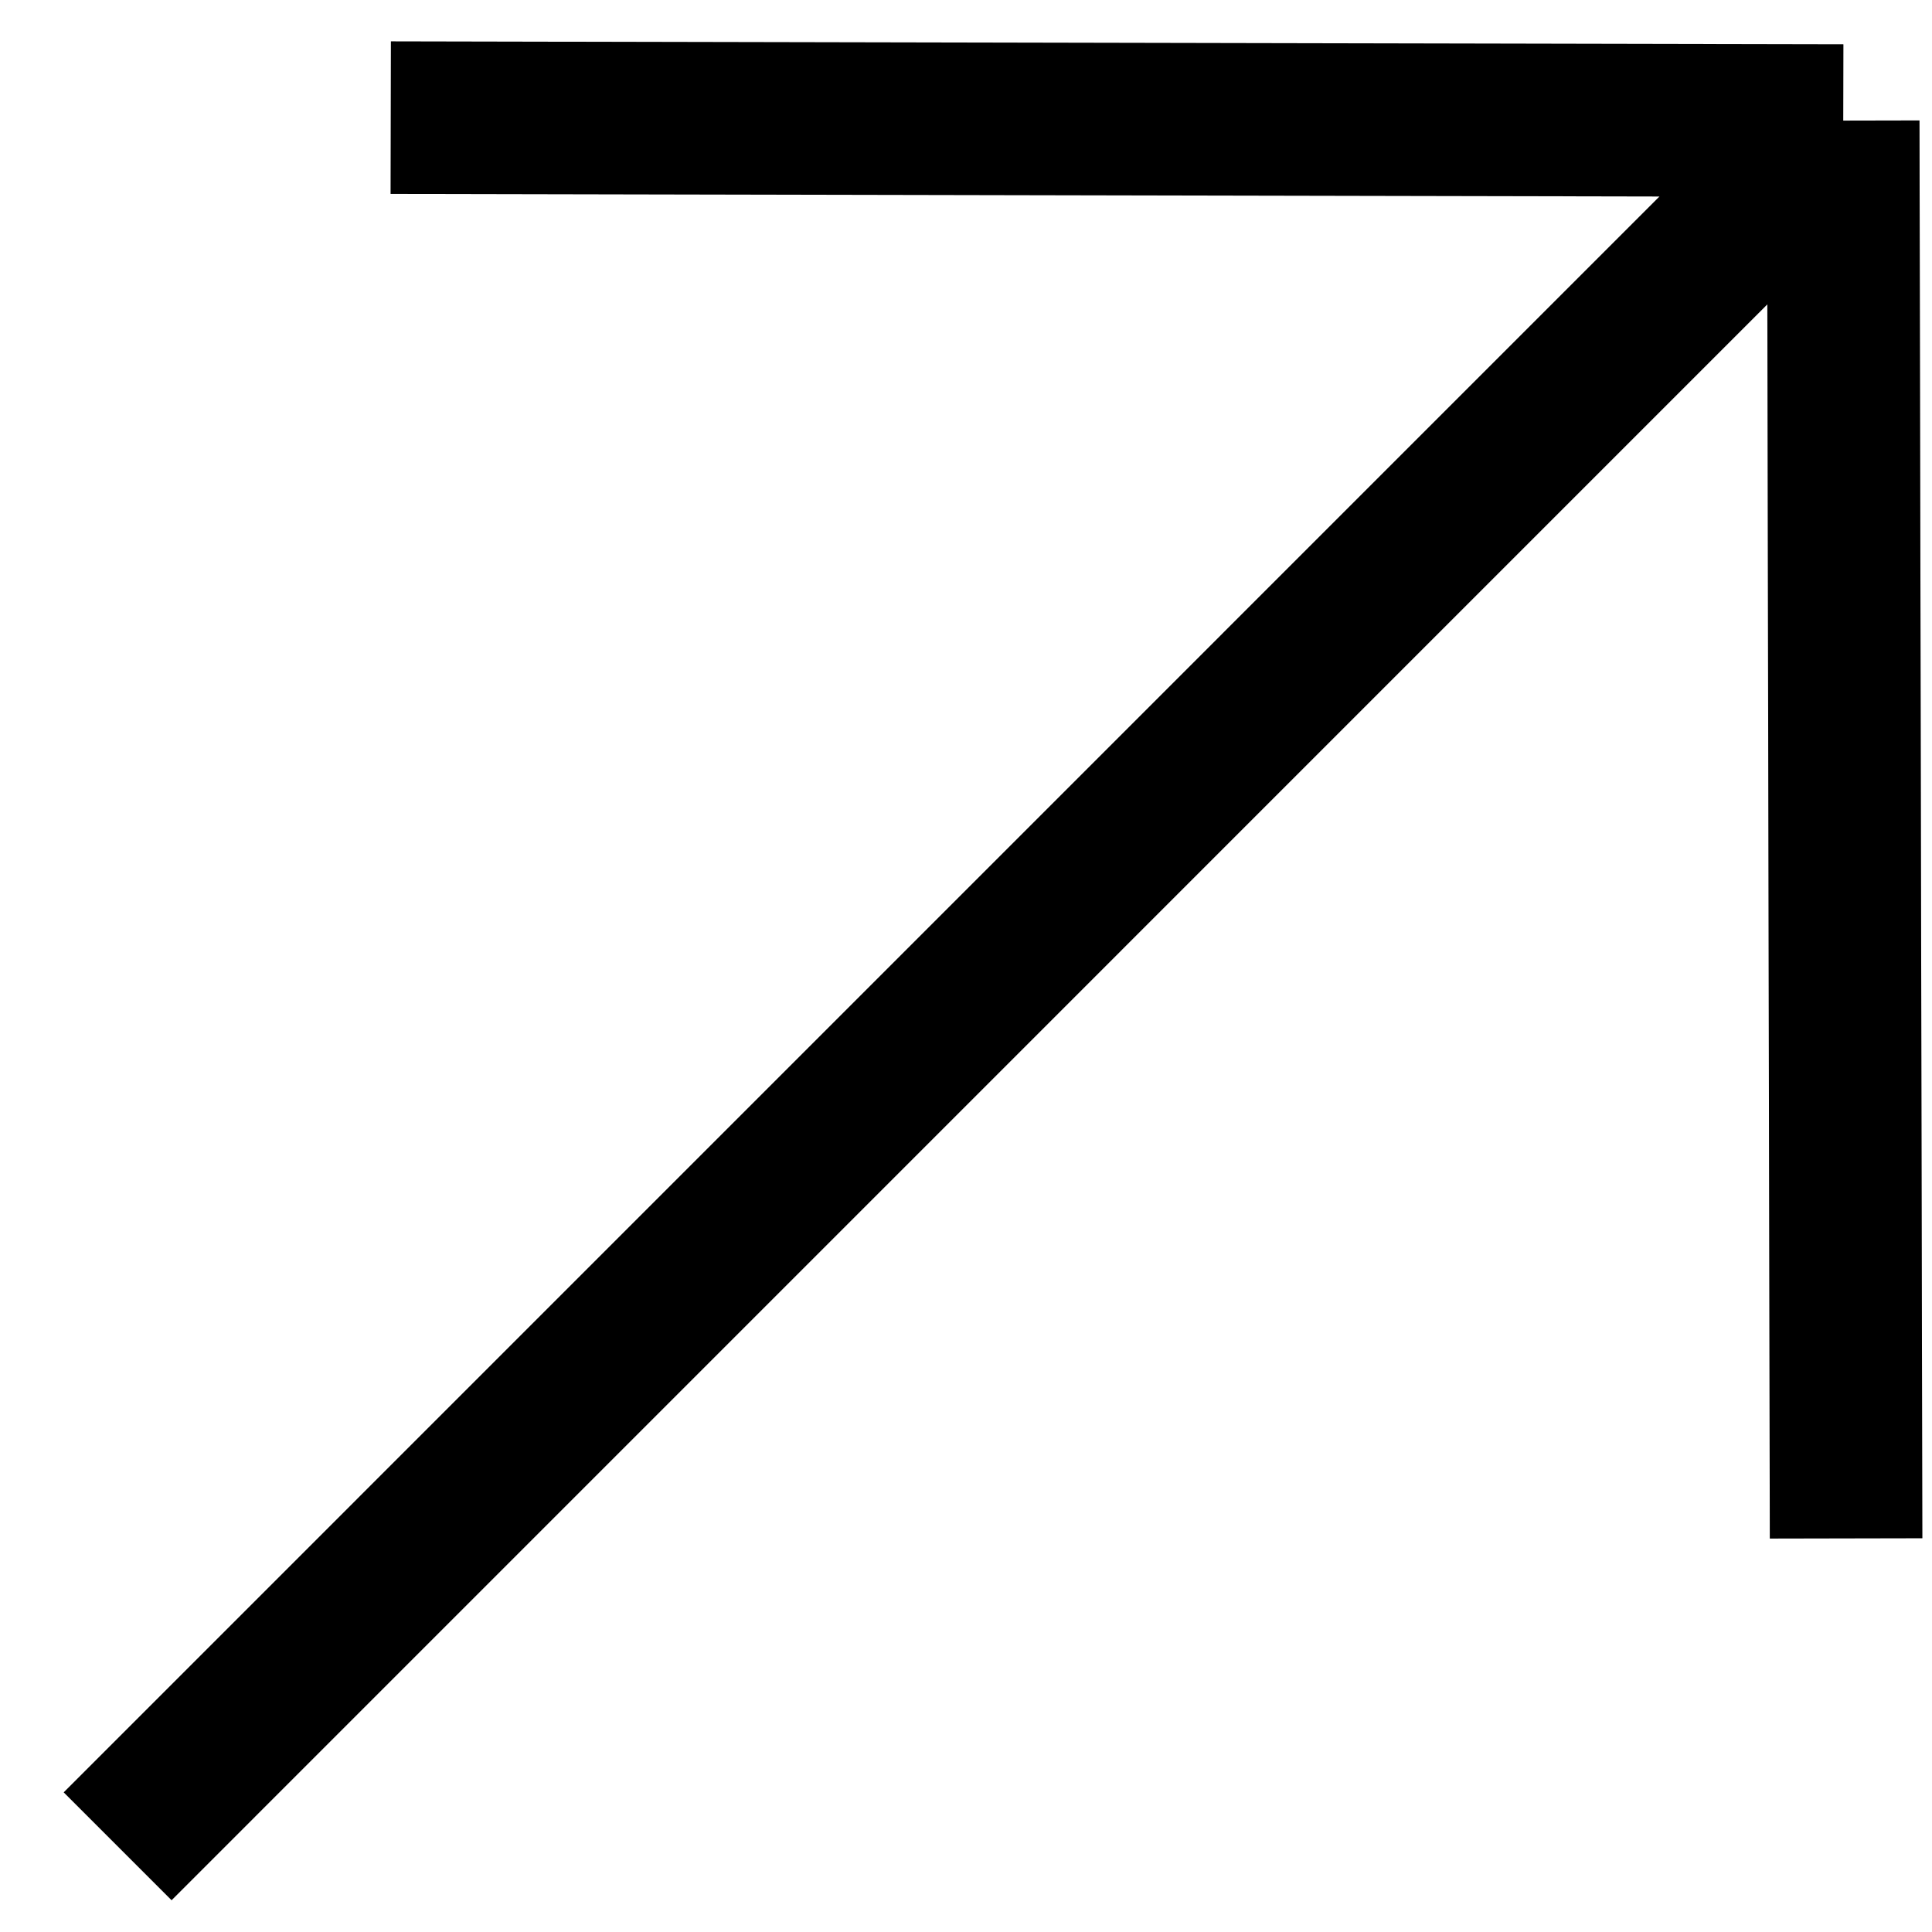
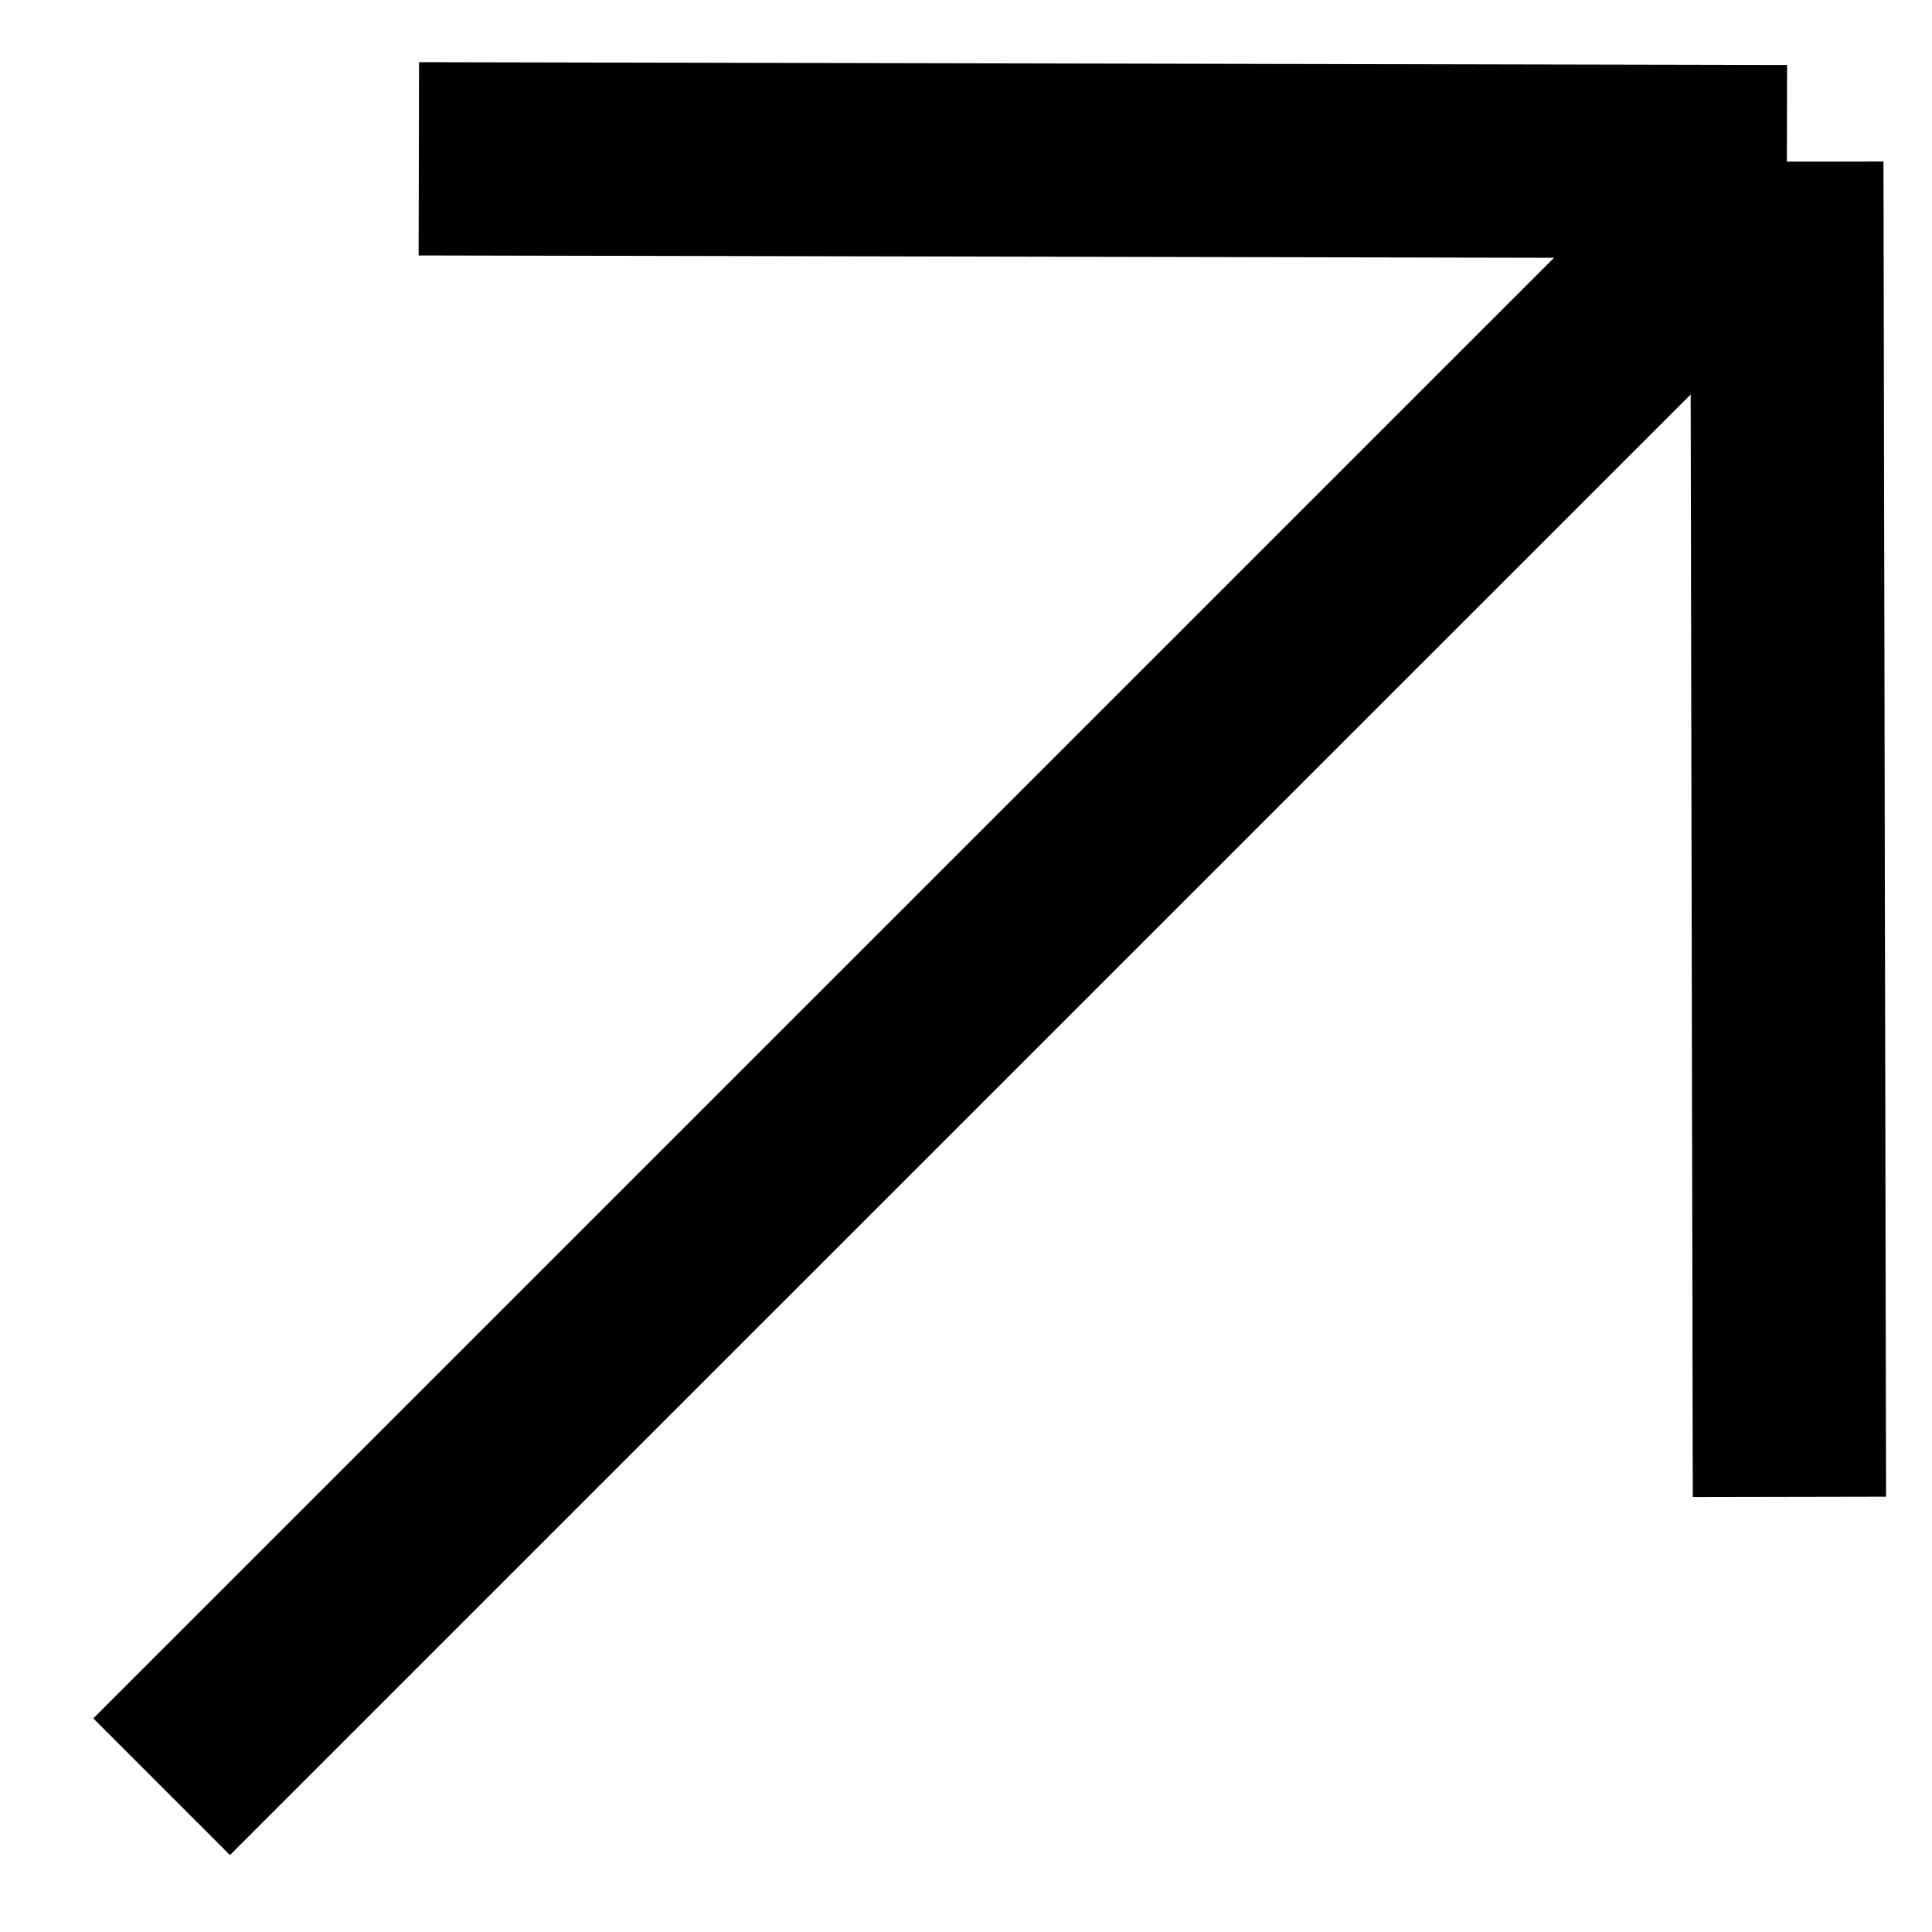
- <svg xmlns="http://www.w3.org/2000/svg" width="19" height="19" viewBox="0 0 19 19" fill="none">
-   <path d="M3.843 1.157L18.127 1.186M18.127 1.186L18.155 15.129M18.127 1.186L1.157 18.157" stroke="black" stroke-width="1.5" />
-   <path d="M3.843 1.157L18.127 1.186M18.127 1.186L18.155 15.129M18.127 1.186L1.157 18.157" stroke="black" stroke-opacity="0.2" stroke-width="1.5" />
+ <svg xmlns="http://www.w3.org/2000/svg" width="15" height="15" viewBox="0 0 15 15" fill="none">
+   <path d="M3.252 1.233L13.873 1.255M13.873 1.255L13.893 11.621M13.873 1.255L1.255 13.872" stroke="black" stroke-width="1.5" />
+   <path d="M3.252 1.233L13.873 1.255M13.873 1.255L13.893 11.621M13.873 1.255L1.255 13.872" stroke="black" stroke-opacity="0.2" stroke-width="1.5" />
</svg>
